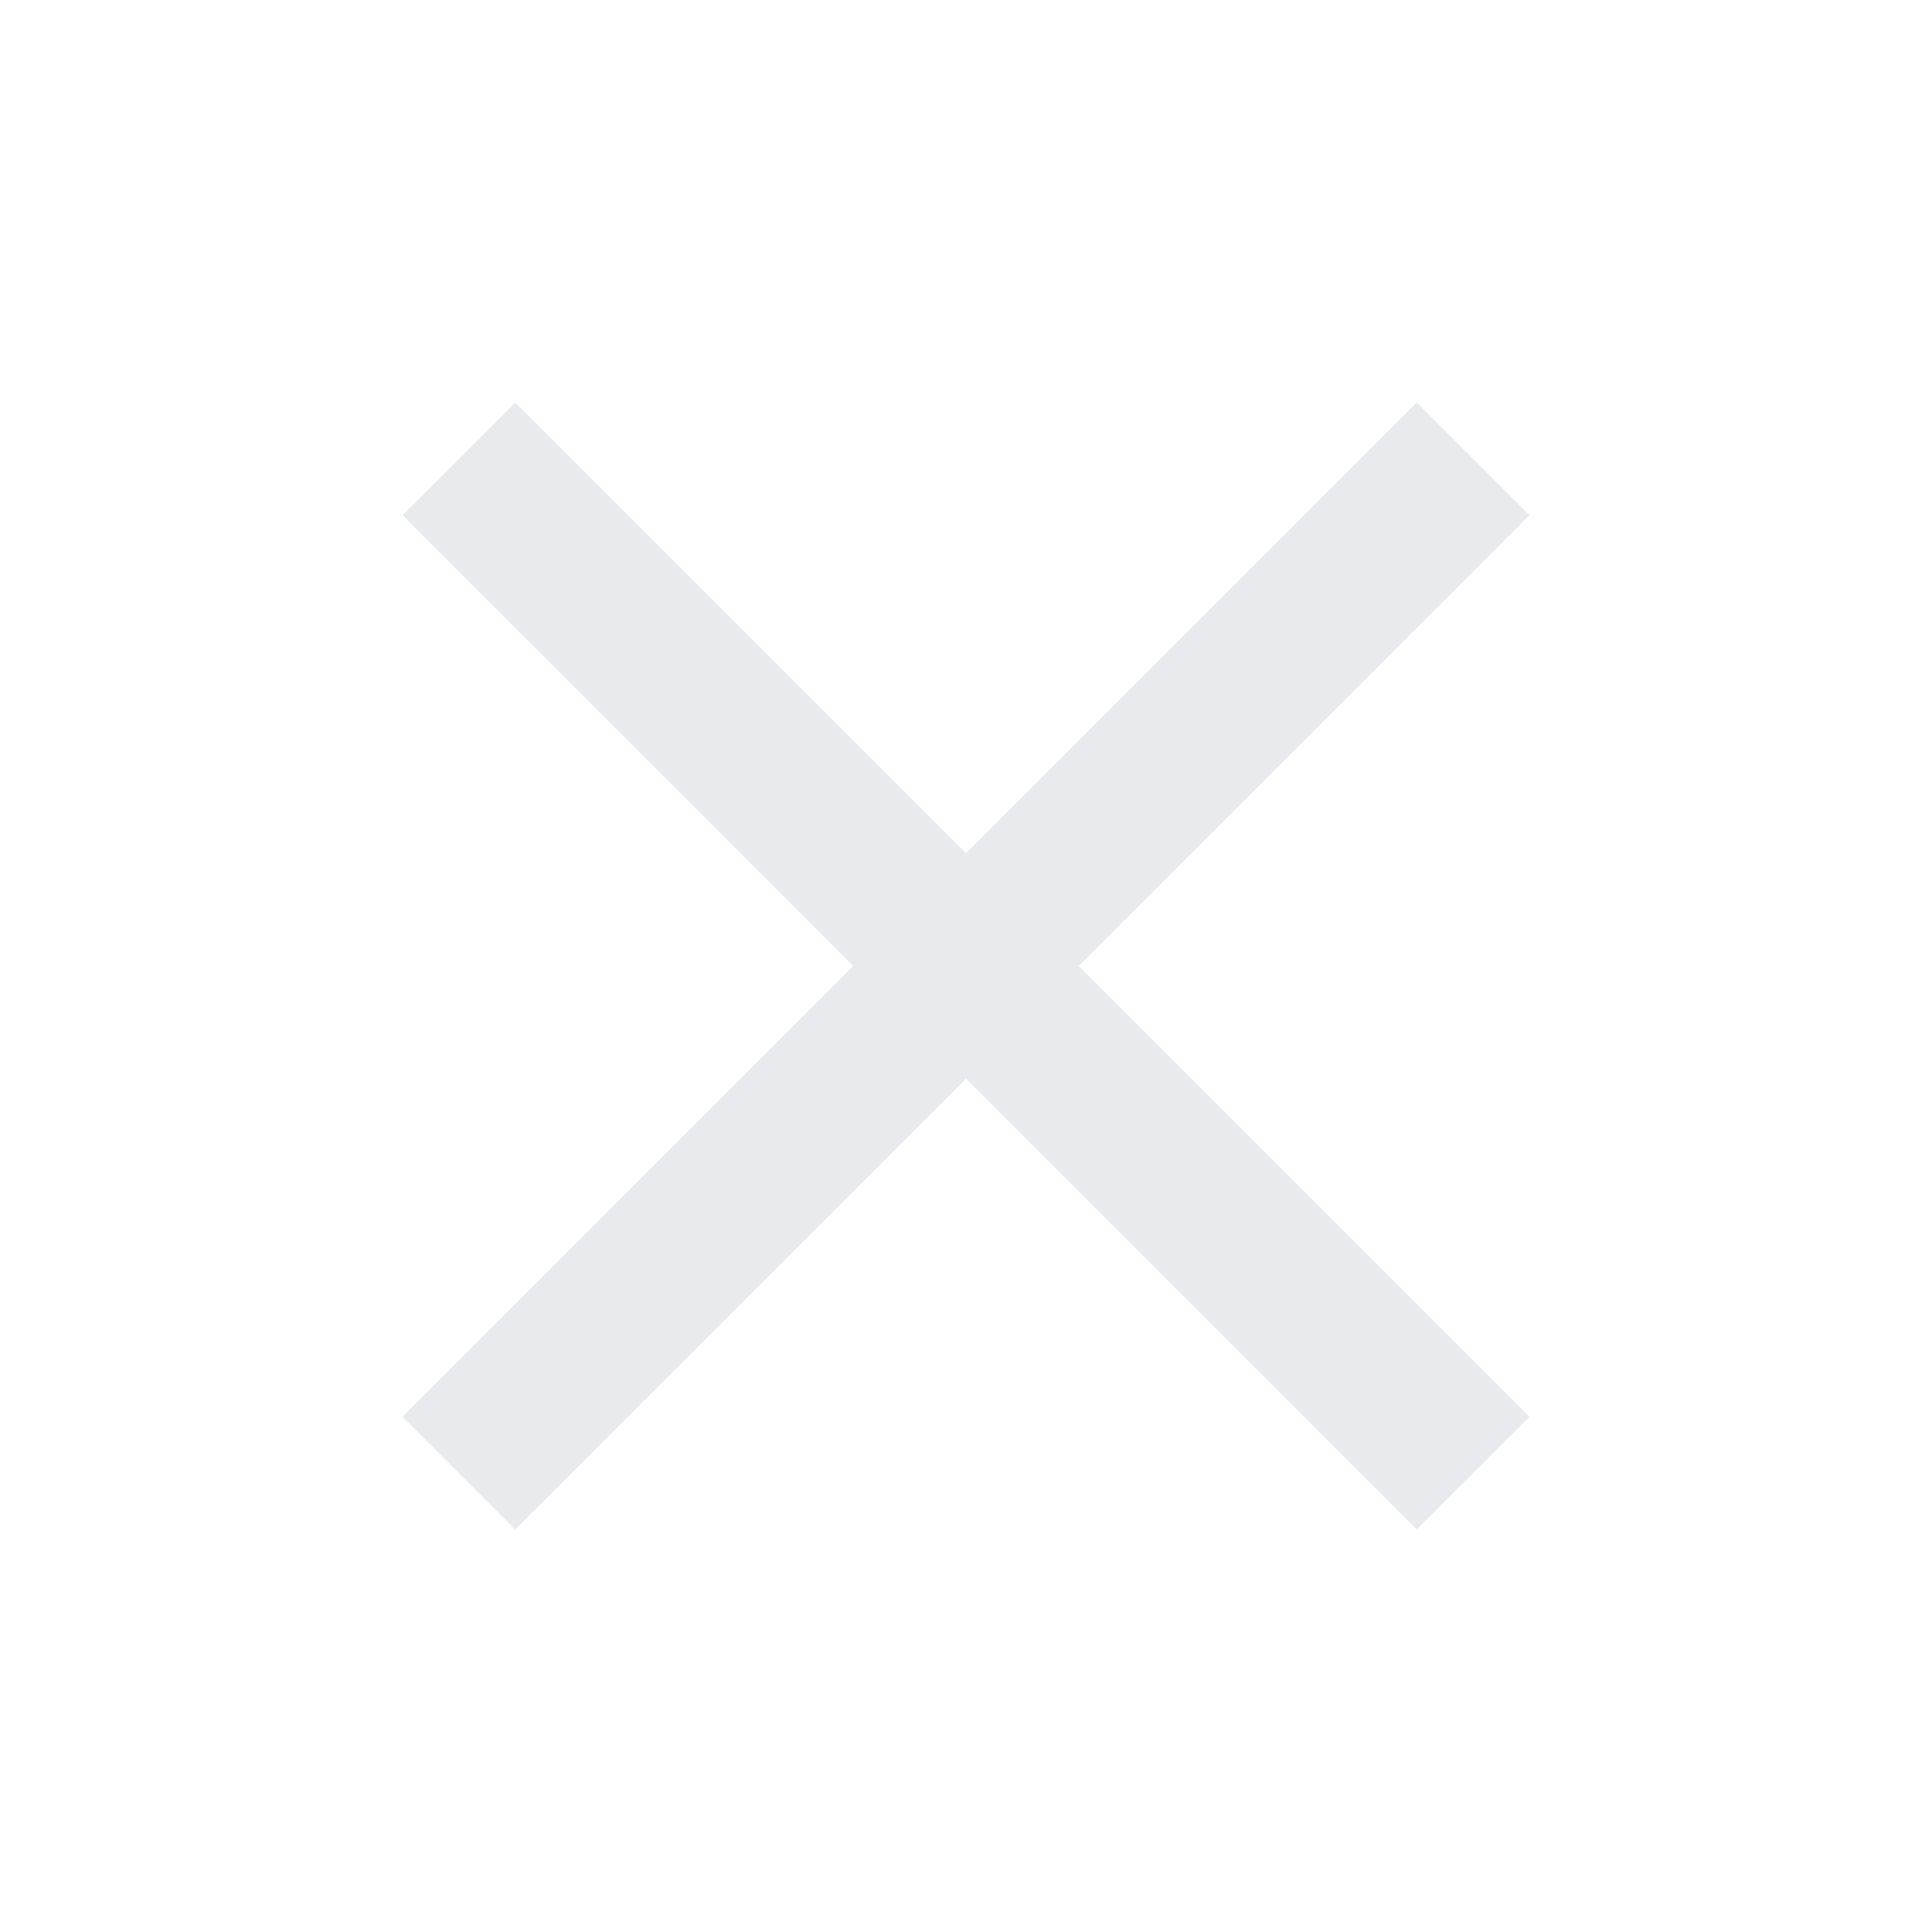
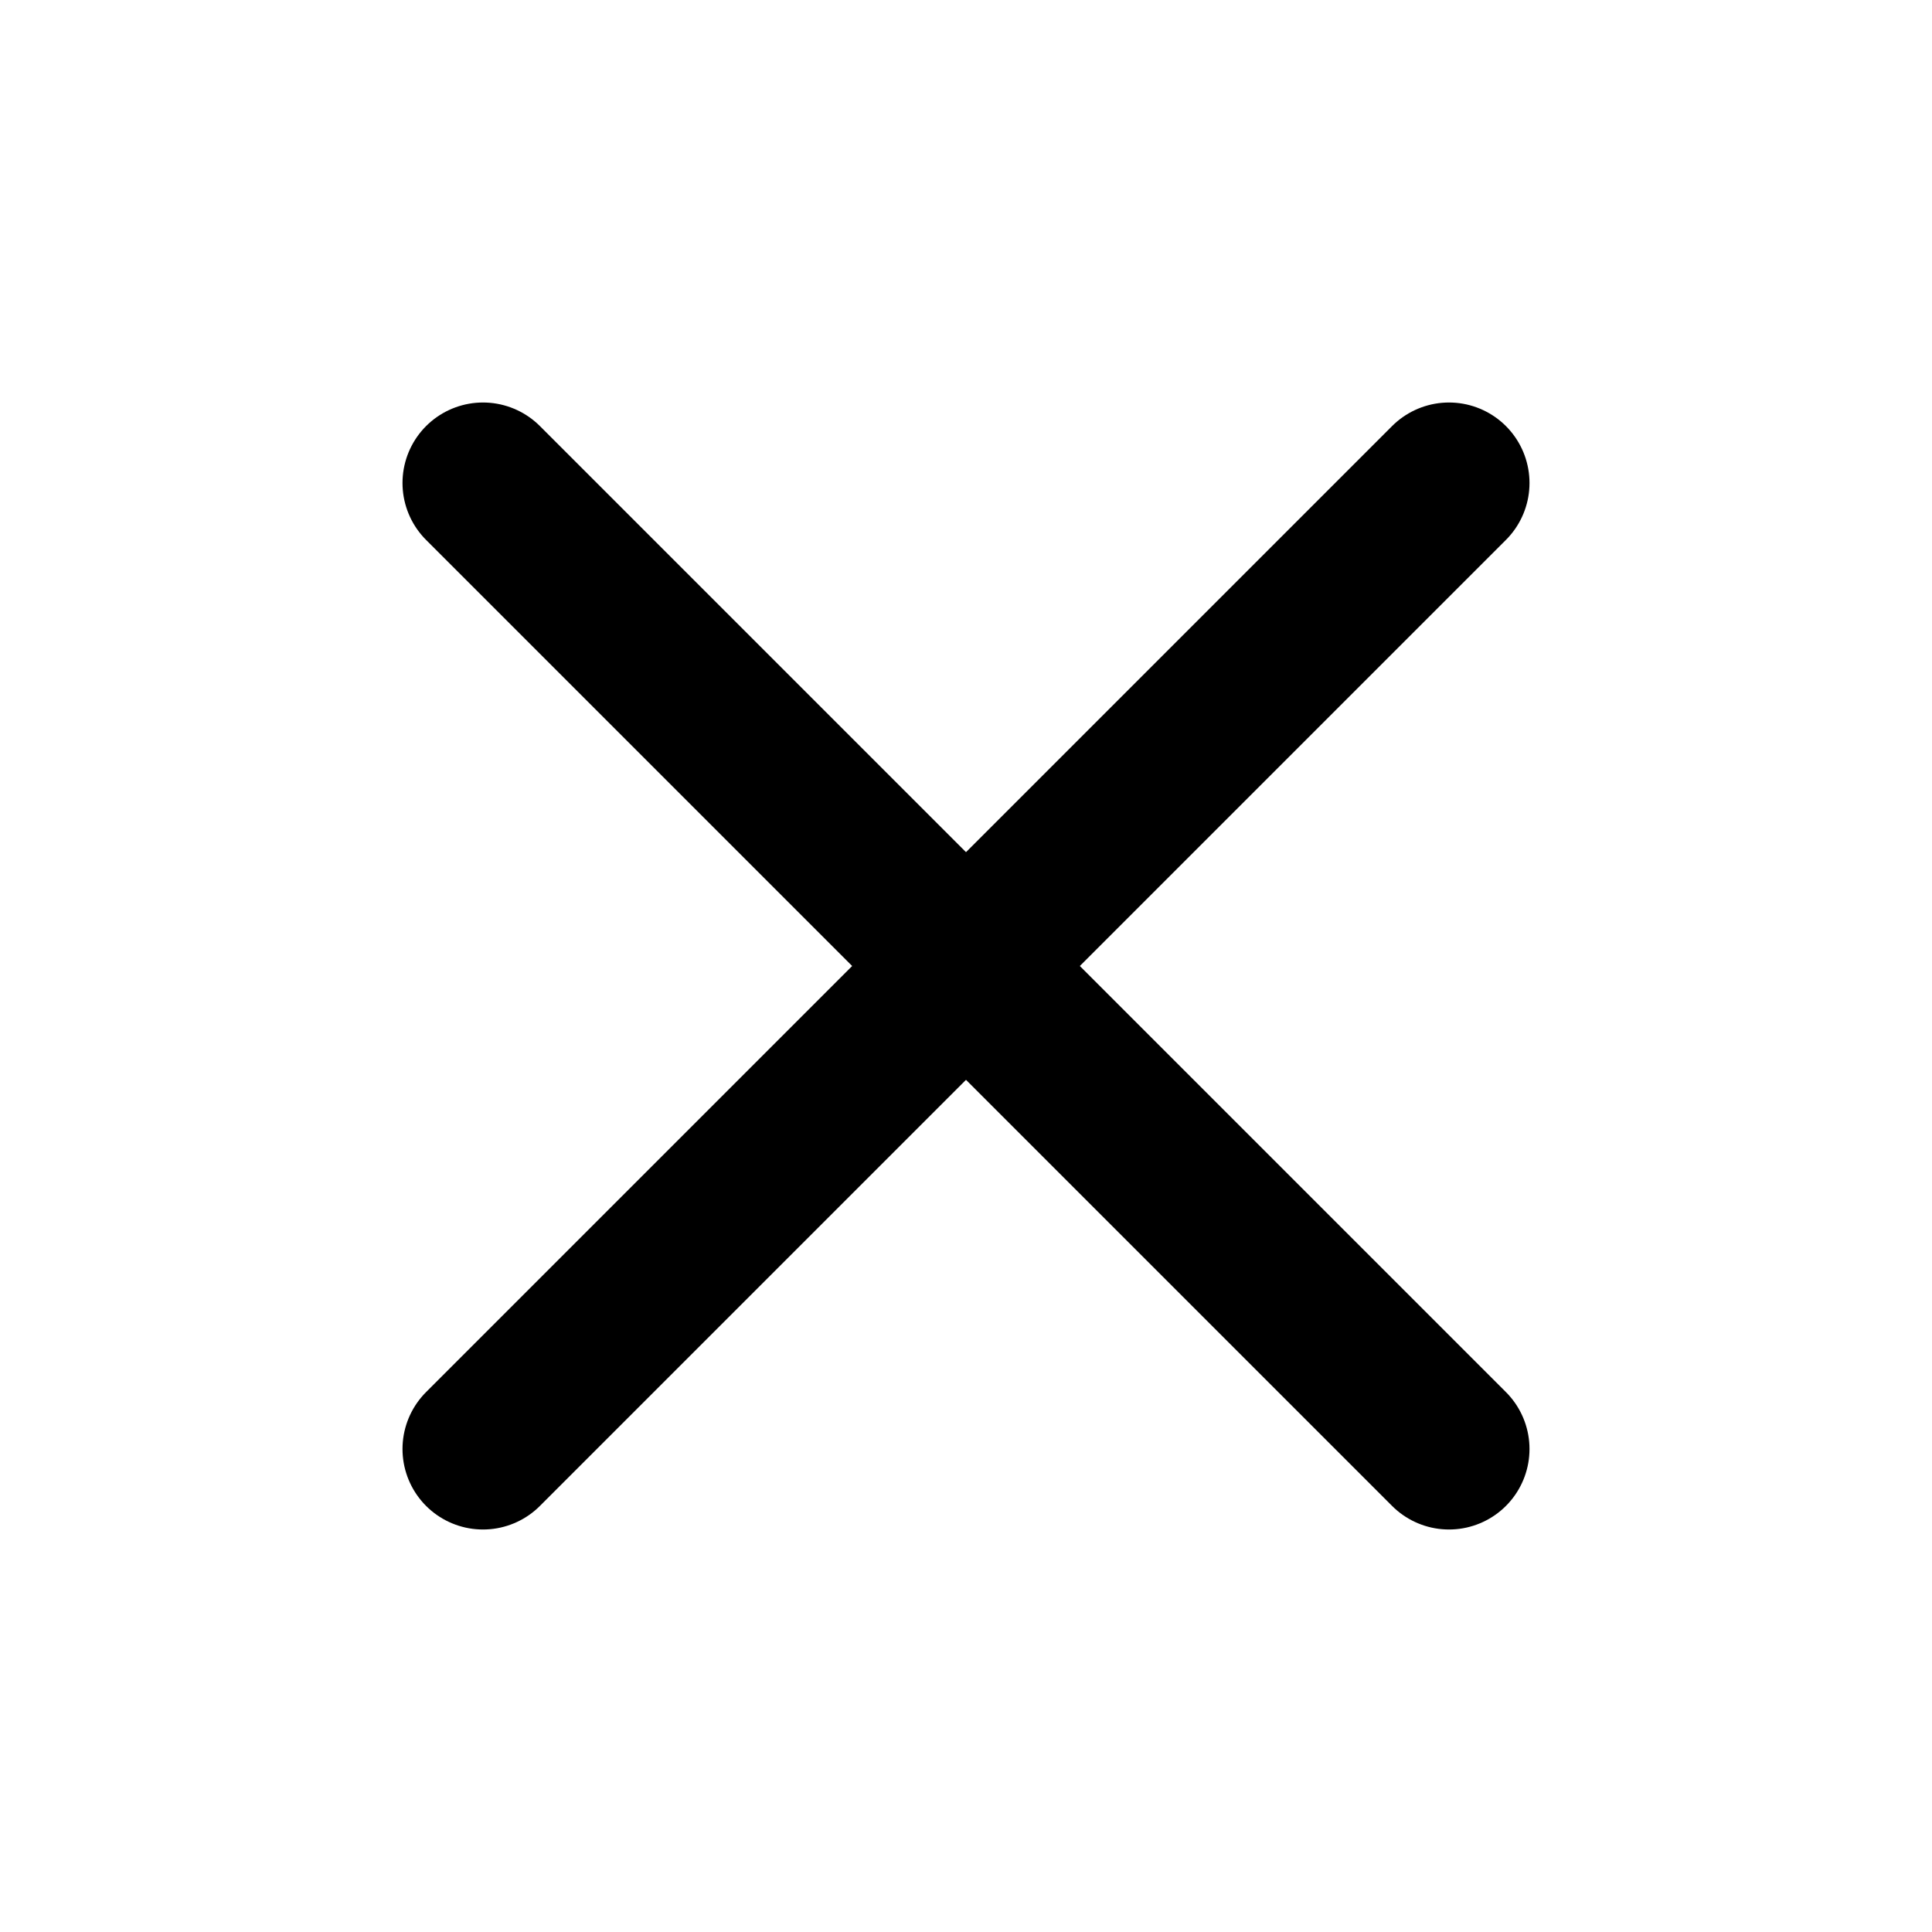
- <svg xmlns="http://www.w3.org/2000/svg" height="24px" viewBox="0 -960 960 960" width="24px" fill="#e8eaed">
-   <path d="m256-200-56-56 224-224-224-224 56-56 224 224 224-224 56 56-224 224 224 224-56 56-224-224-224 224Z" />
+ <svg xmlns="http://www.w3.org/2000/svg" width="24" height="24" viewBox="0 0 24 24" fill="none" stroke="currentColor" stroke-width="2" stroke-linecap="round" stroke-linejoin="round" class="lucide lucide-x-icon lucide-x">
+   <path d="M18 6 6 18" />
+   <path d="m6 6 12 12" />
</svg>
